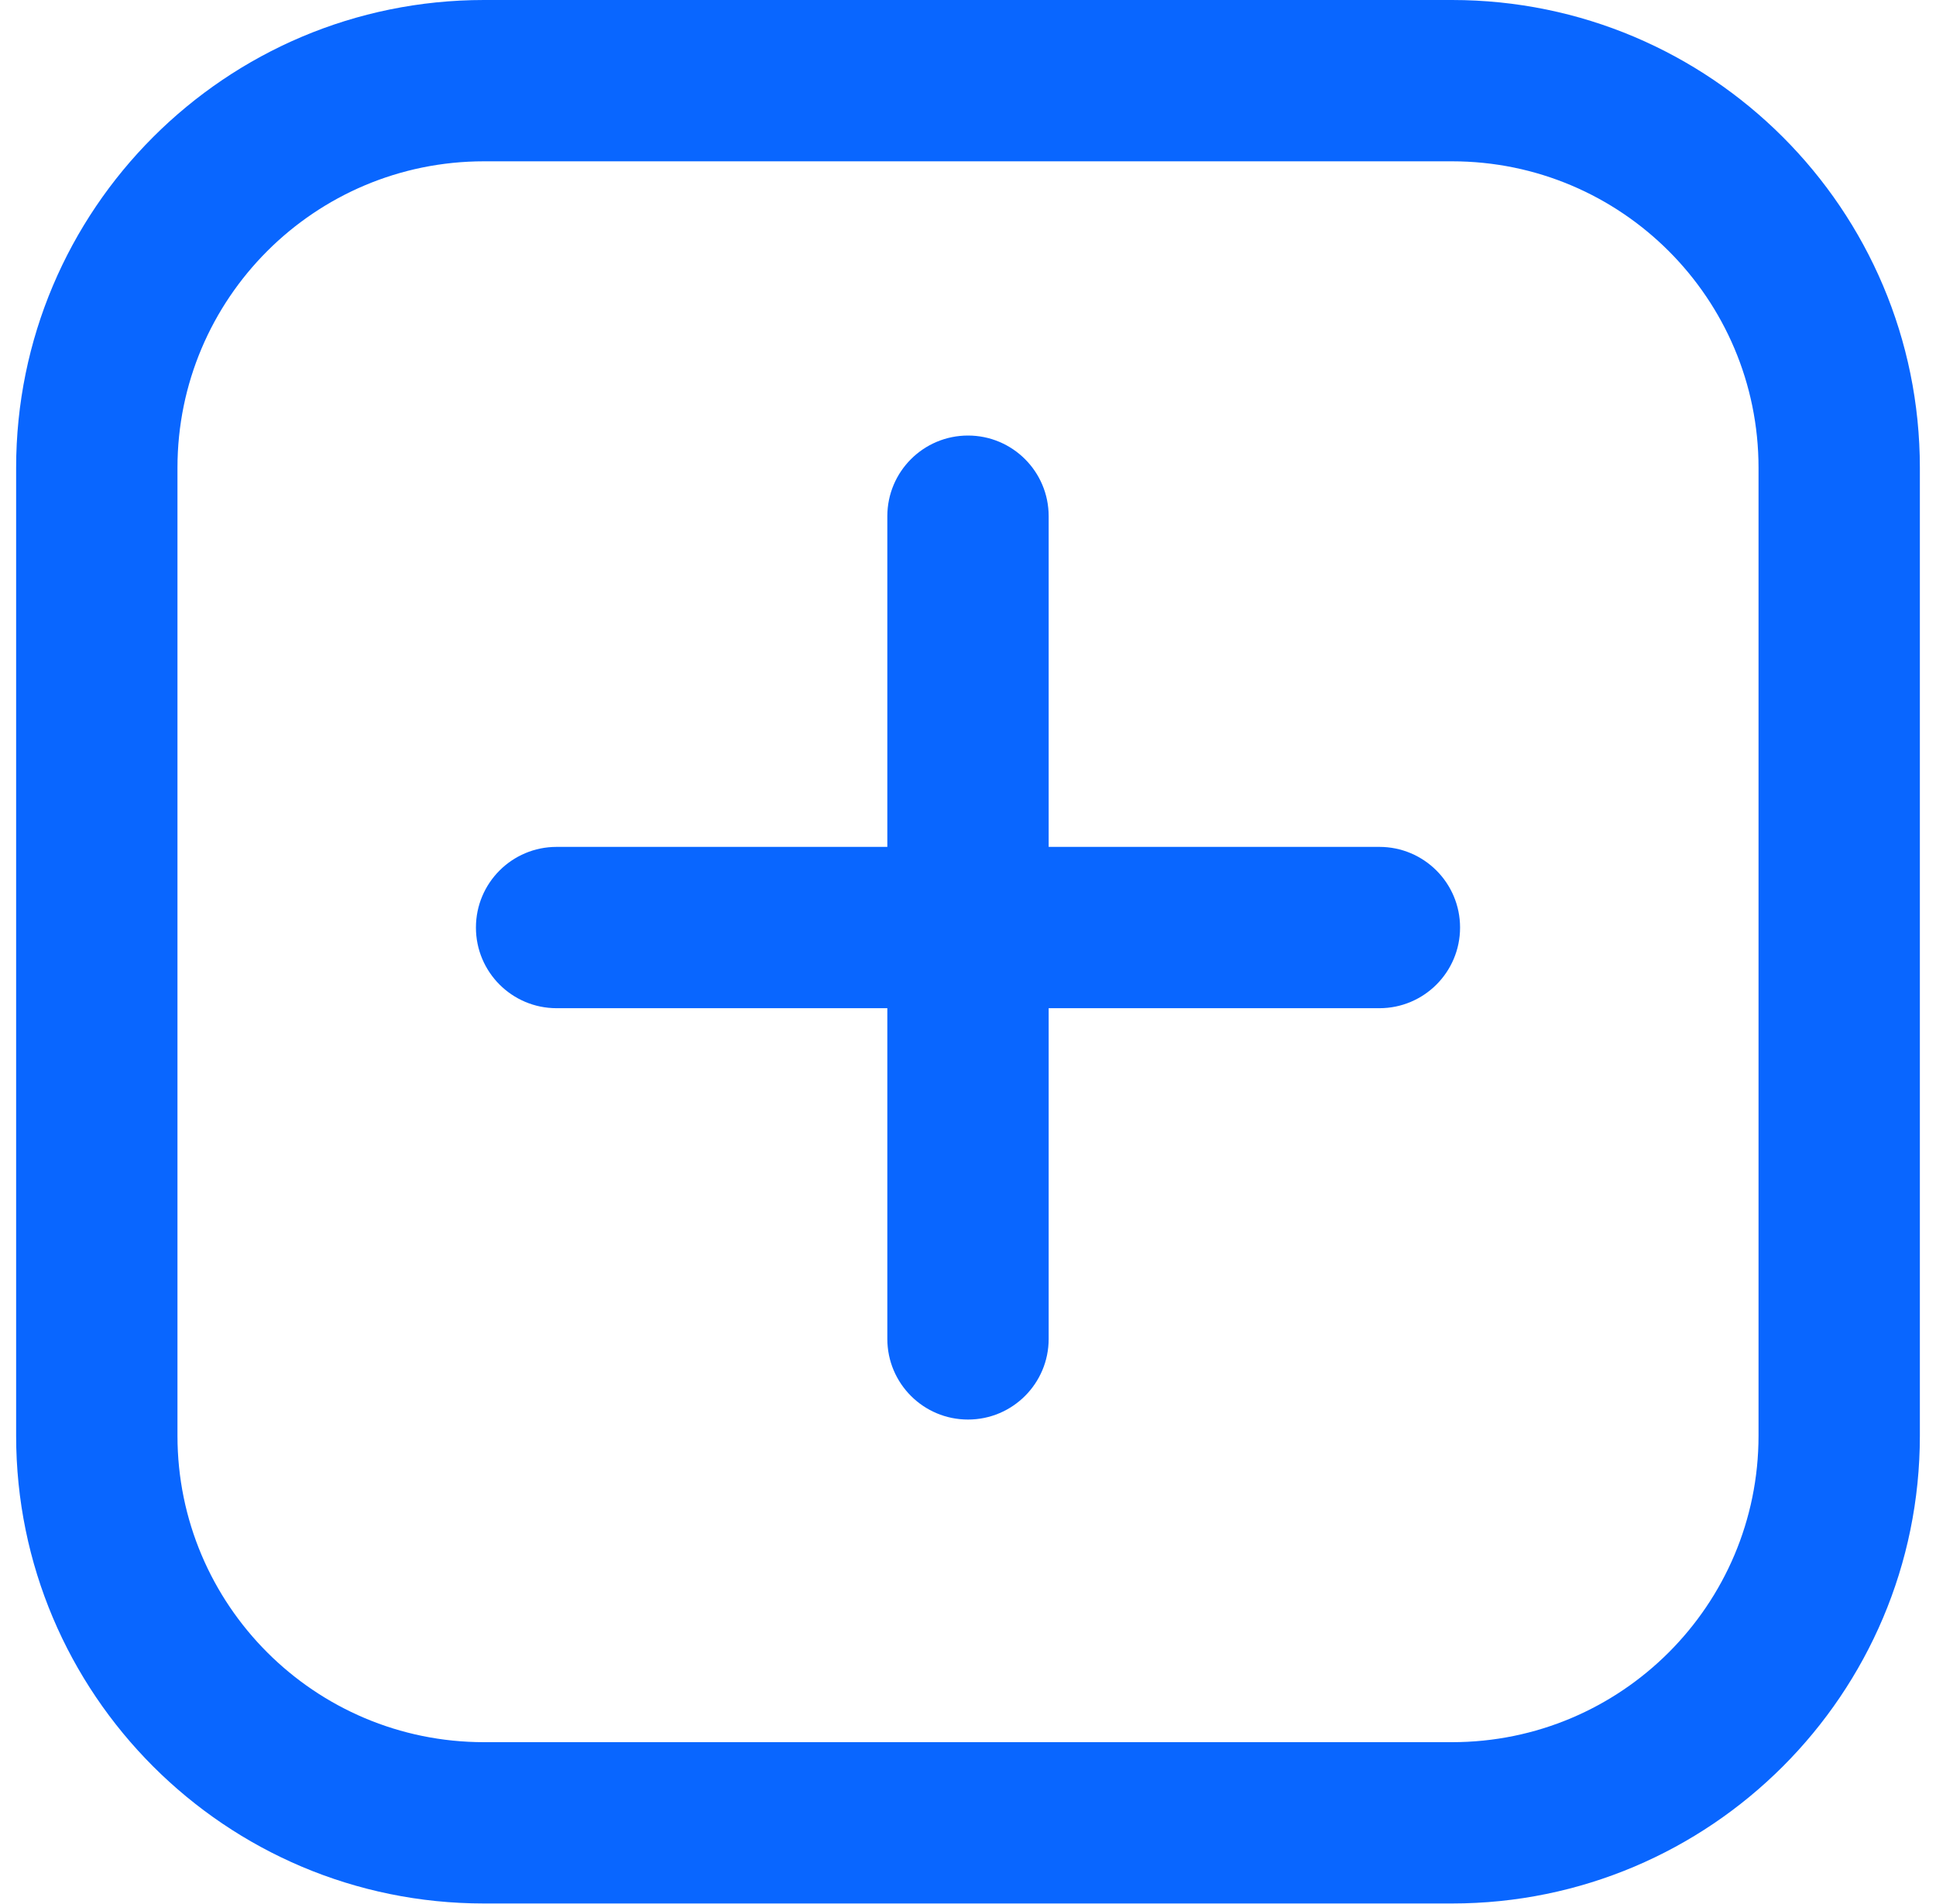
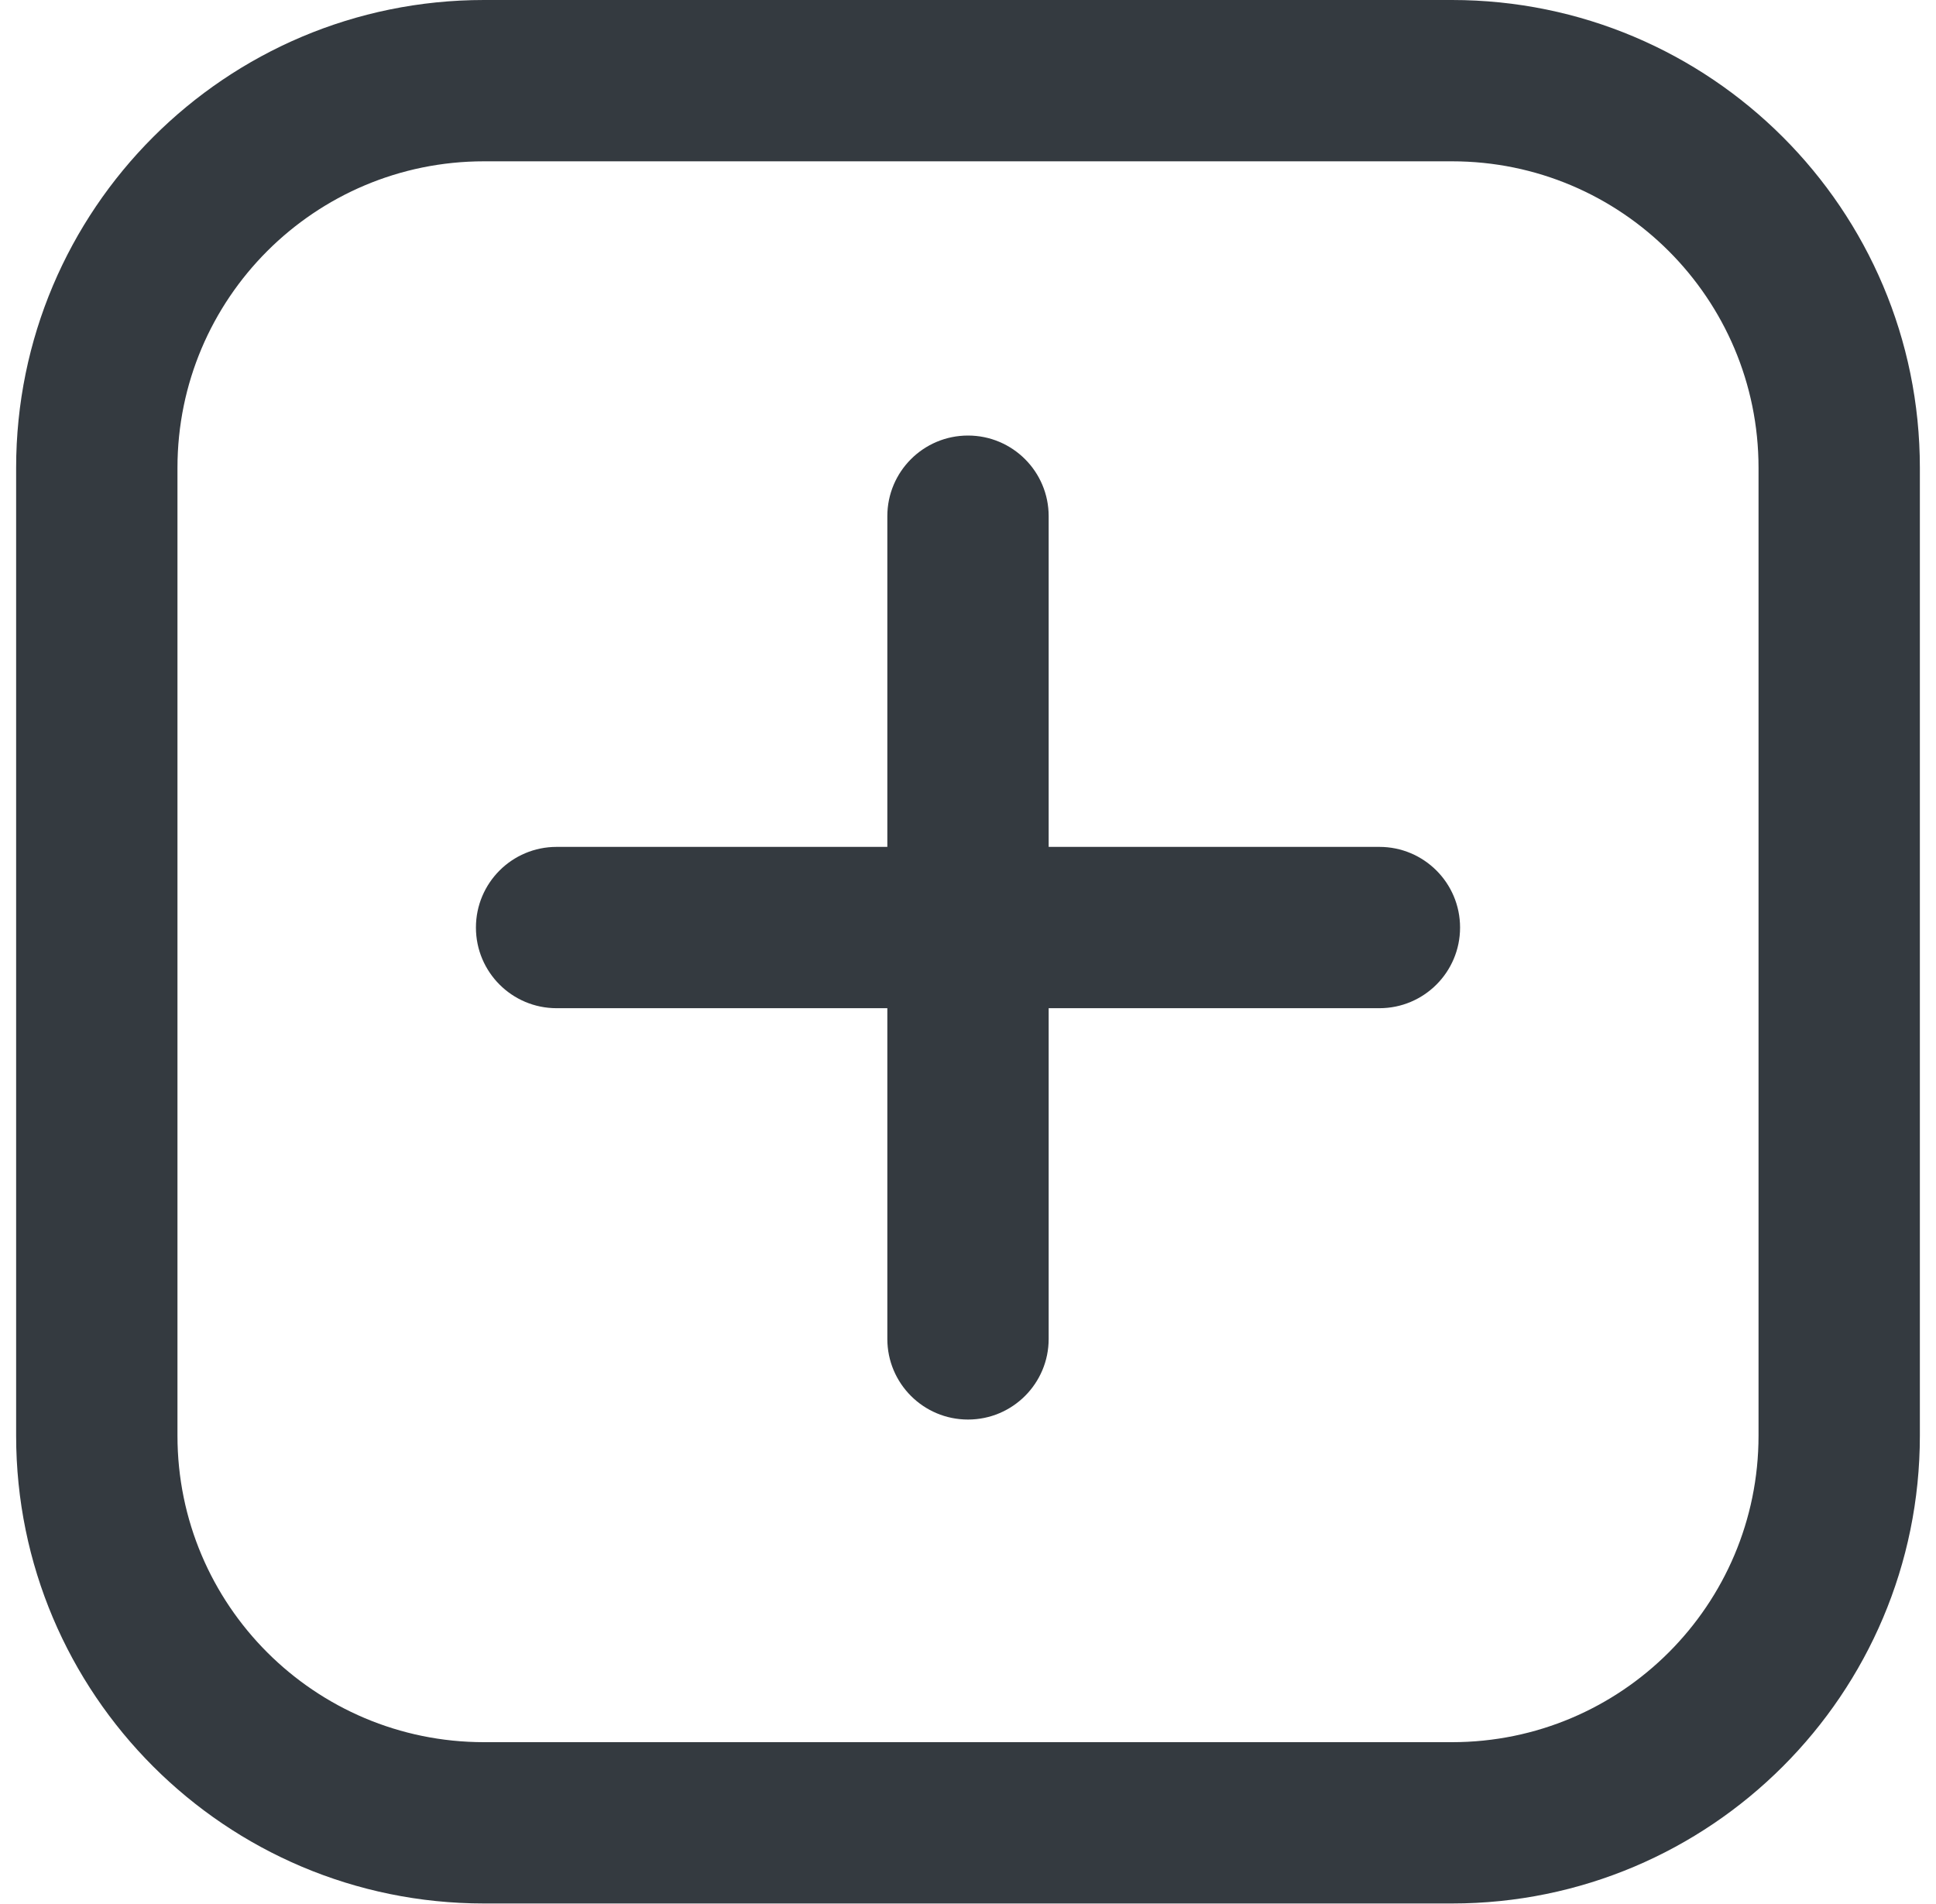
<svg xmlns="http://www.w3.org/2000/svg" width="60" height="59" viewBox="0 0 60 59" fill="none">
-   <path fill-rule="evenodd" clip-rule="evenodd" d="M0.5 14.5C0.5 6.492 6.992 0 15 0H45C53.008 0 59.5 6.492 59.5 14.5V44.5C59.5 52.508 53.008 59 45 59H15C6.992 59 0.5 52.508 0.5 44.5V14.5ZM15 5C9.753 5 5.5 9.253 5.5 14.5V44.5C5.5 49.747 9.753 54 15 54H45C50.247 54 54.5 49.747 54.5 44.5V14.5C54.5 9.253 50.247 5 45 5H15Z" fill="#0966FF" />
-   <path fill-rule="evenodd" clip-rule="evenodd" d="M30 13.5C31.381 13.5 32.5 14.619 32.5 16V41.5C32.5 42.881 31.381 44 30 44C28.619 44 27.5 42.881 27.5 41.5V16C27.5 14.619 28.619 13.5 30 13.5Z" fill="#0966FF" />
-   <path fill-rule="evenodd" clip-rule="evenodd" d="M45.25 28.75C45.25 30.131 44.131 31.25 42.75 31.25L17.25 31.25C15.869 31.25 14.75 30.131 14.75 28.75C14.75 27.369 15.869 26.25 17.25 26.25L42.75 26.25C44.131 26.25 45.25 27.369 45.25 28.75Z" fill="#0966FF" />
+   <path fill-rule="evenodd" clip-rule="evenodd" d="M0.5 14.5C0.5 6.492 6.992 0 15 0H45C53.008 0 59.5 6.492 59.5 14.5V44.5C59.5 52.508 53.008 59 45 59H15C6.992 59 0.5 52.508 0.5 44.5V14.5ZM15 5C9.753 5 5.5 9.253 5.5 14.5V44.5C5.5 49.747 9.753 54 15 54H45C50.247 54 54.5 49.747 54.5 44.5V14.5C54.5 9.253 50.247 5 45 5H15Z" fill="#343a40" />
+   <path fill-rule="evenodd" clip-rule="evenodd" d="M30 13.5C31.381 13.5 32.5 14.619 32.5 16V41.5C32.5 42.881 31.381 44 30 44C28.619 44 27.5 42.881 27.5 41.5V16C27.5 14.619 28.619 13.5 30 13.5Z" fill="#343a40" />
+   <path fill-rule="evenodd" clip-rule="evenodd" d="M45.25 28.75C45.25 30.131 44.131 31.25 42.75 31.25L17.25 31.25C15.869 31.25 14.75 30.131 14.75 28.75C14.75 27.369 15.869 26.25 17.25 26.25L42.75 26.25C44.131 26.25 45.25 27.369 45.25 28.75Z" fill="#343a40" />
</svg>
